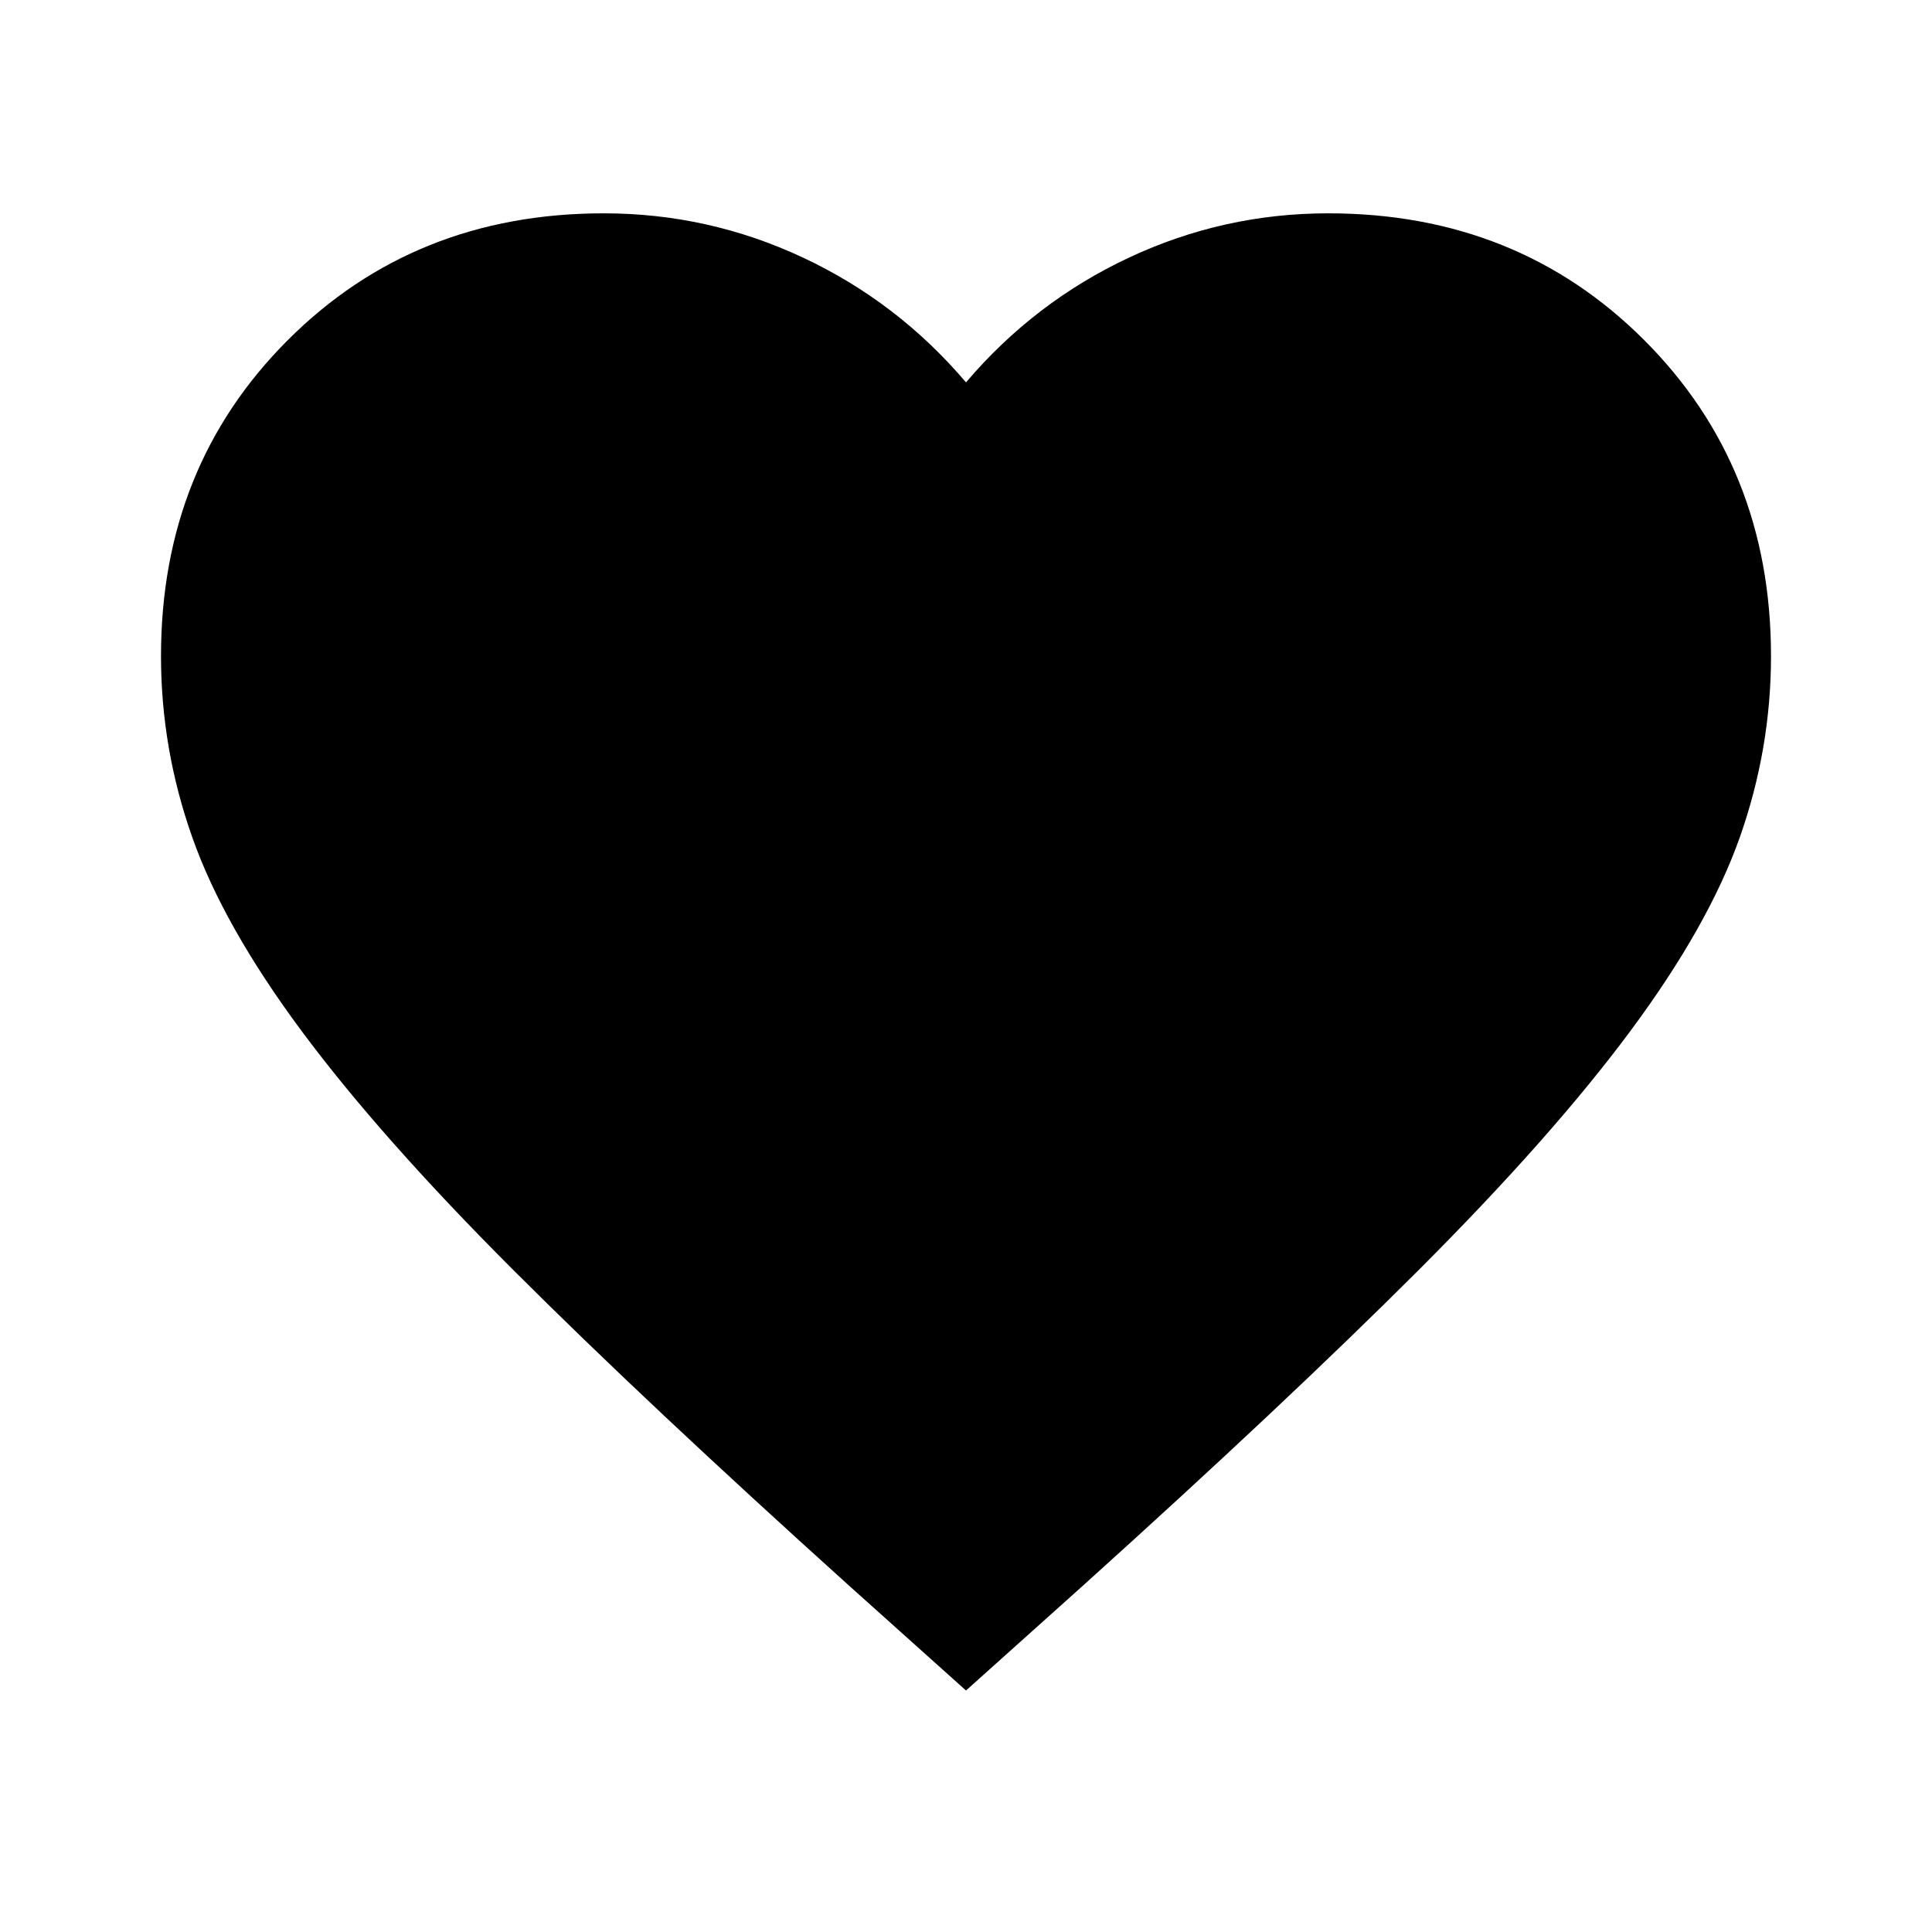
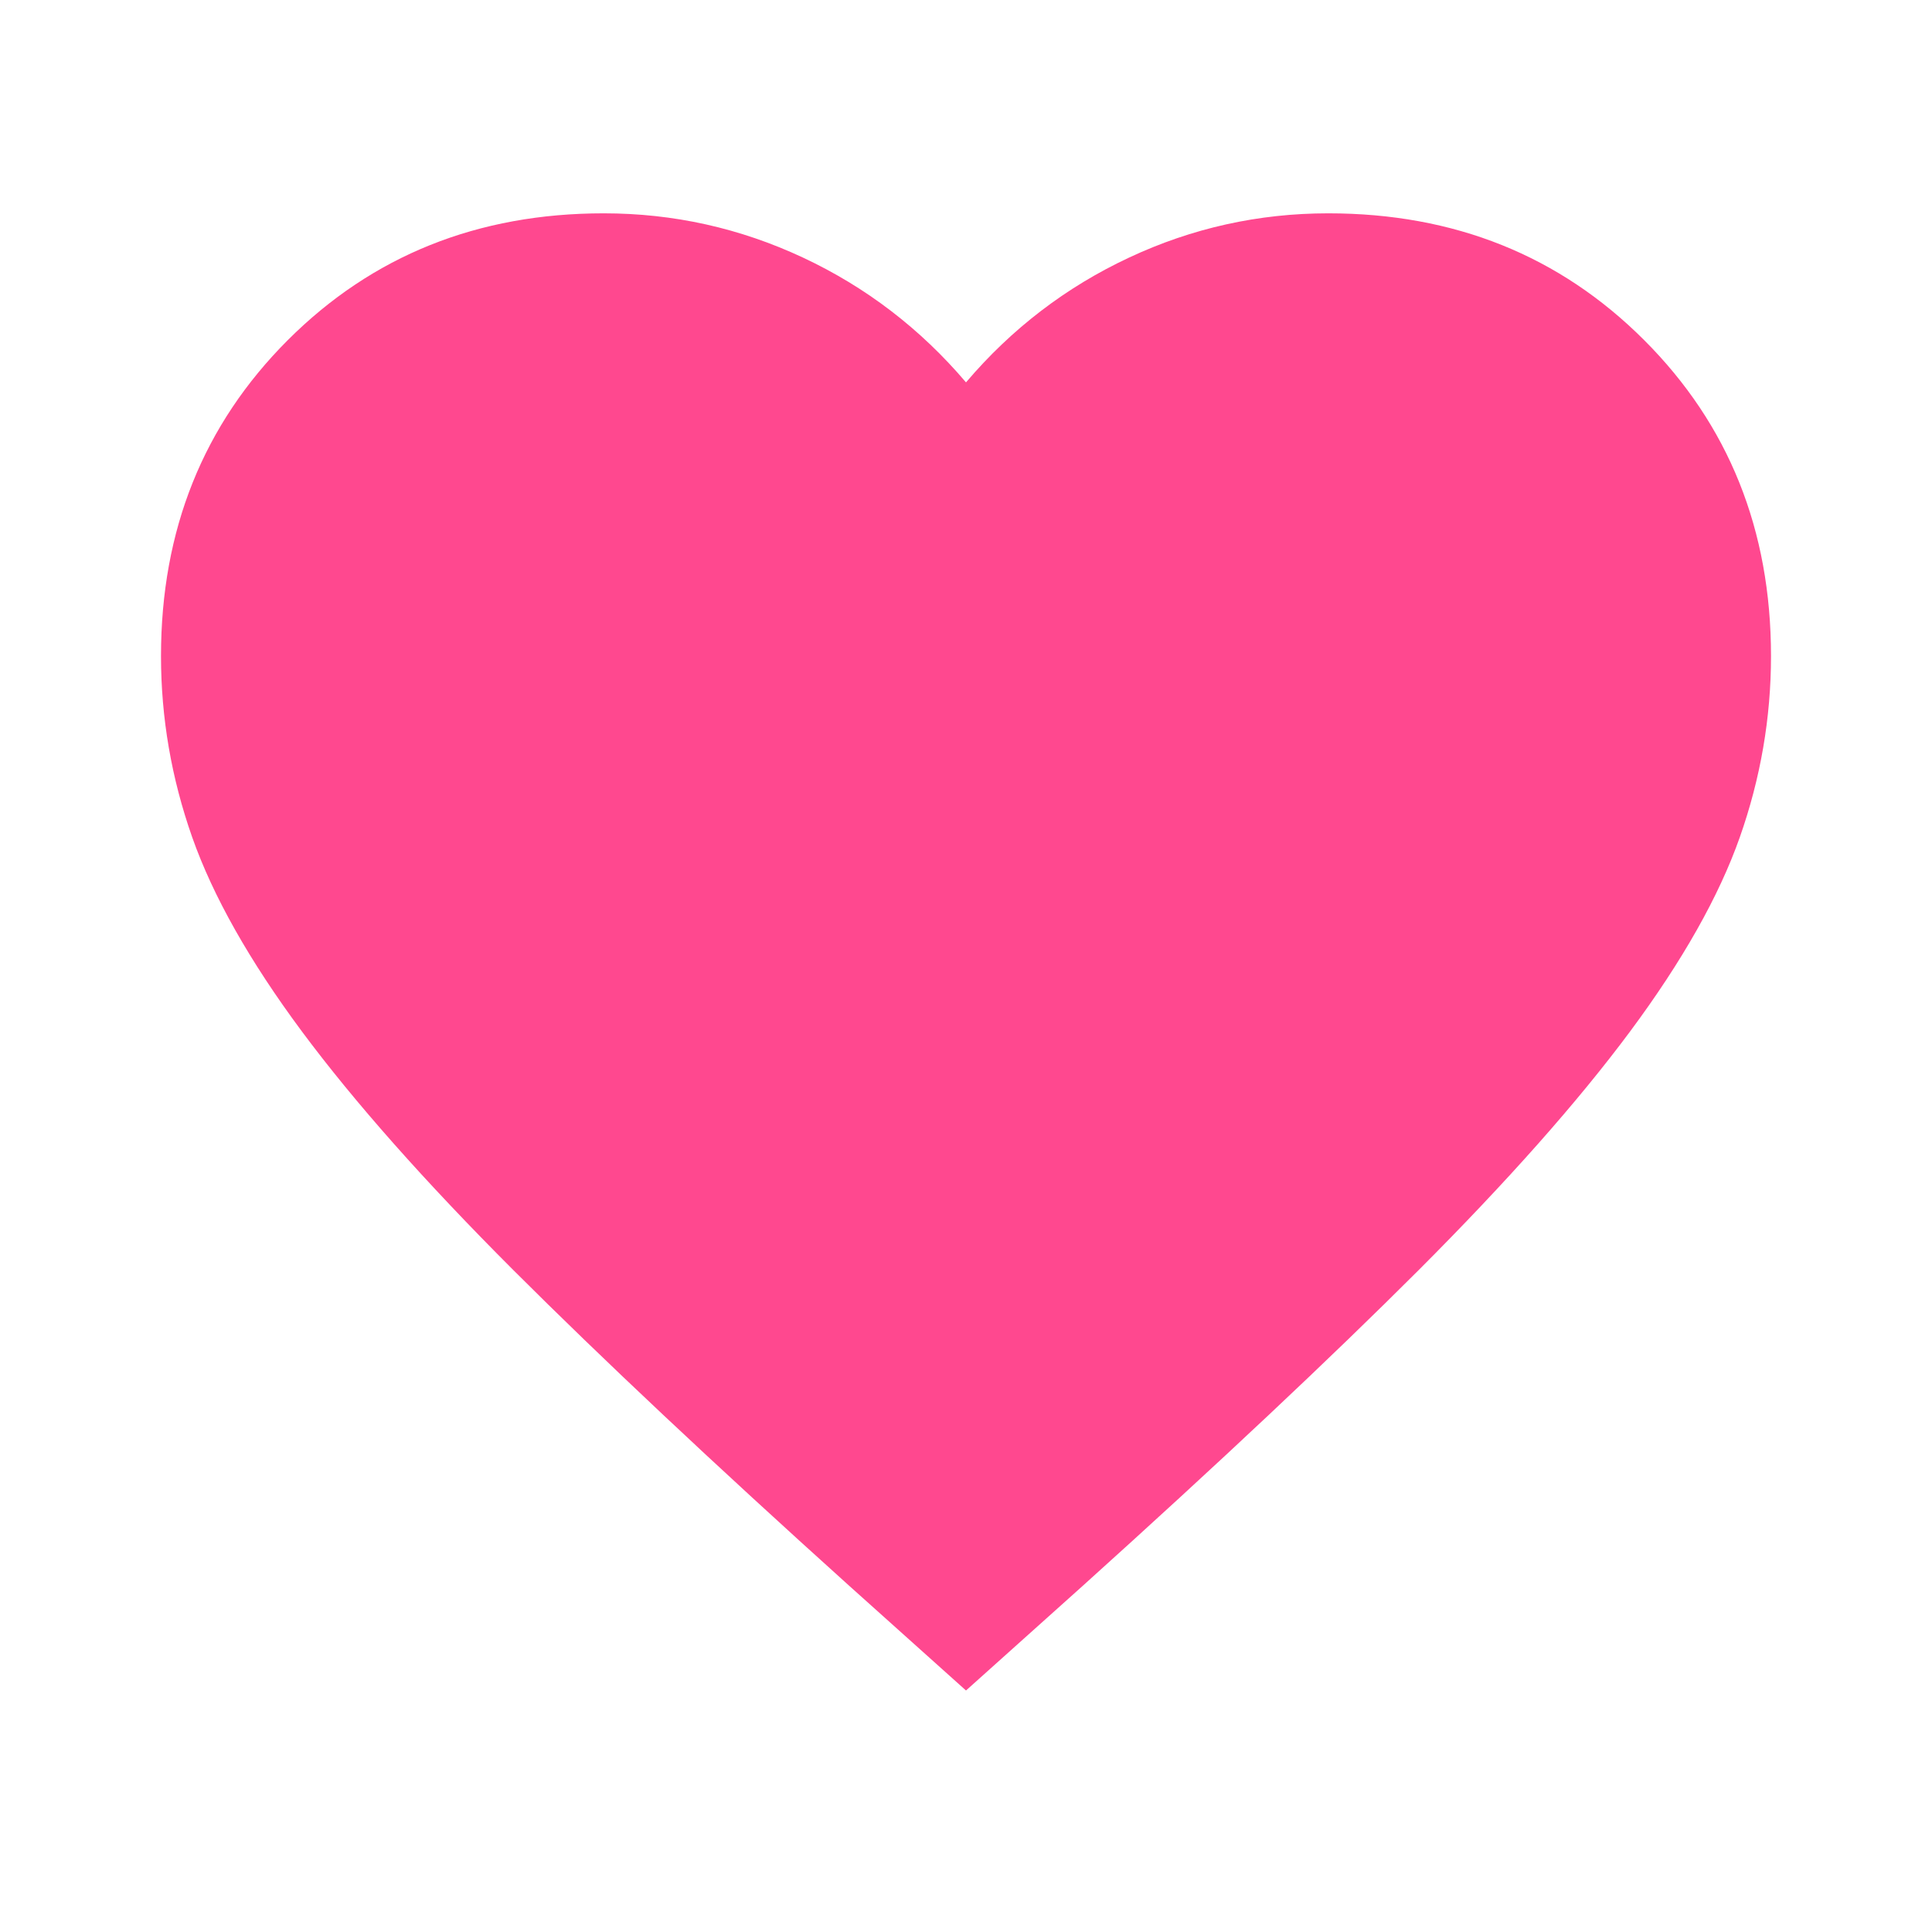
- <svg xmlns="http://www.w3.org/2000/svg" width="24" height="24" viewBox="0 0 24 24" fill="none">
-   <mask id="mask0_385_541" style="mask-type:alpha" maskUnits="userSpaceOnUse" x="0" y="0" width="24" height="24">
-     <rect width="24" height="24" fill="#D9D9D9" />
+ <svg xmlns="http://www.w3.org/2000/svg" width="36" height="36" viewBox="0 0 36 36" fill="none">
+   <mask id="mask0_2091_29609" style="mask-type:alpha" maskUnits="userSpaceOnUse" x="0" y="0" width="36" height="36">
+     <rect width="36" height="36" fill="#D9D9D9" />
  </mask>
-   <g mask="url(#mask0_385_541)">
-     <path d="M12 21L10.55 19.7C8.867 18.183 7.475 16.875 6.375 15.775C5.275 14.675 4.4 13.687 3.75 12.812C3.1 11.937 2.646 11.133 2.388 10.4C2.129 9.667 2 8.917 2 8.15C2 6.583 2.525 5.275 3.575 4.225C4.625 3.175 5.933 2.65 7.5 2.65C8.367 2.65 9.192 2.833 9.975 3.2C10.758 3.567 11.433 4.083 12 4.75C12.567 4.083 13.242 3.567 14.025 3.2C14.808 2.833 15.633 2.65 16.5 2.65C18.067 2.65 19.375 3.175 20.425 4.225C21.475 5.275 22 6.583 22 8.15C22 8.917 21.871 9.667 21.613 10.4C21.354 11.133 20.9 11.937 20.25 12.812C19.6 13.687 18.725 14.675 17.625 15.775C16.525 16.875 15.133 18.183 13.45 19.7L12 21Z" fill="black" />
+   <g mask="url(#mask0_2091_29609)">
+     <path d="M18 31.5L15.825 29.55C13.3 27.275 11.213 25.312 9.562 23.663C7.912 22.012 6.6 20.531 5.625 19.219C4.65 17.906 3.969 16.7 3.581 15.6C3.194 14.5 3 13.375 3 12.225C3 9.875 3.788 7.913 5.362 6.338C6.938 4.763 8.9 3.975 11.25 3.975C12.55 3.975 13.787 4.25 14.963 4.8C16.137 5.35 17.15 6.125 18 7.125C18.85 6.125 19.863 5.35 21.038 4.8C22.212 4.25 23.45 3.975 24.75 3.975C27.1 3.975 29.062 4.763 30.637 6.338C32.212 7.913 33 9.875 33 12.225C33 13.375 32.806 14.5 32.419 15.6C32.031 16.7 31.35 17.906 30.375 19.219C29.4 20.531 28.087 22.012 26.438 23.663C24.788 25.312 22.7 27.275 20.175 29.55L18 31.5Z" fill="#FF488F" />
  </g>
</svg>
